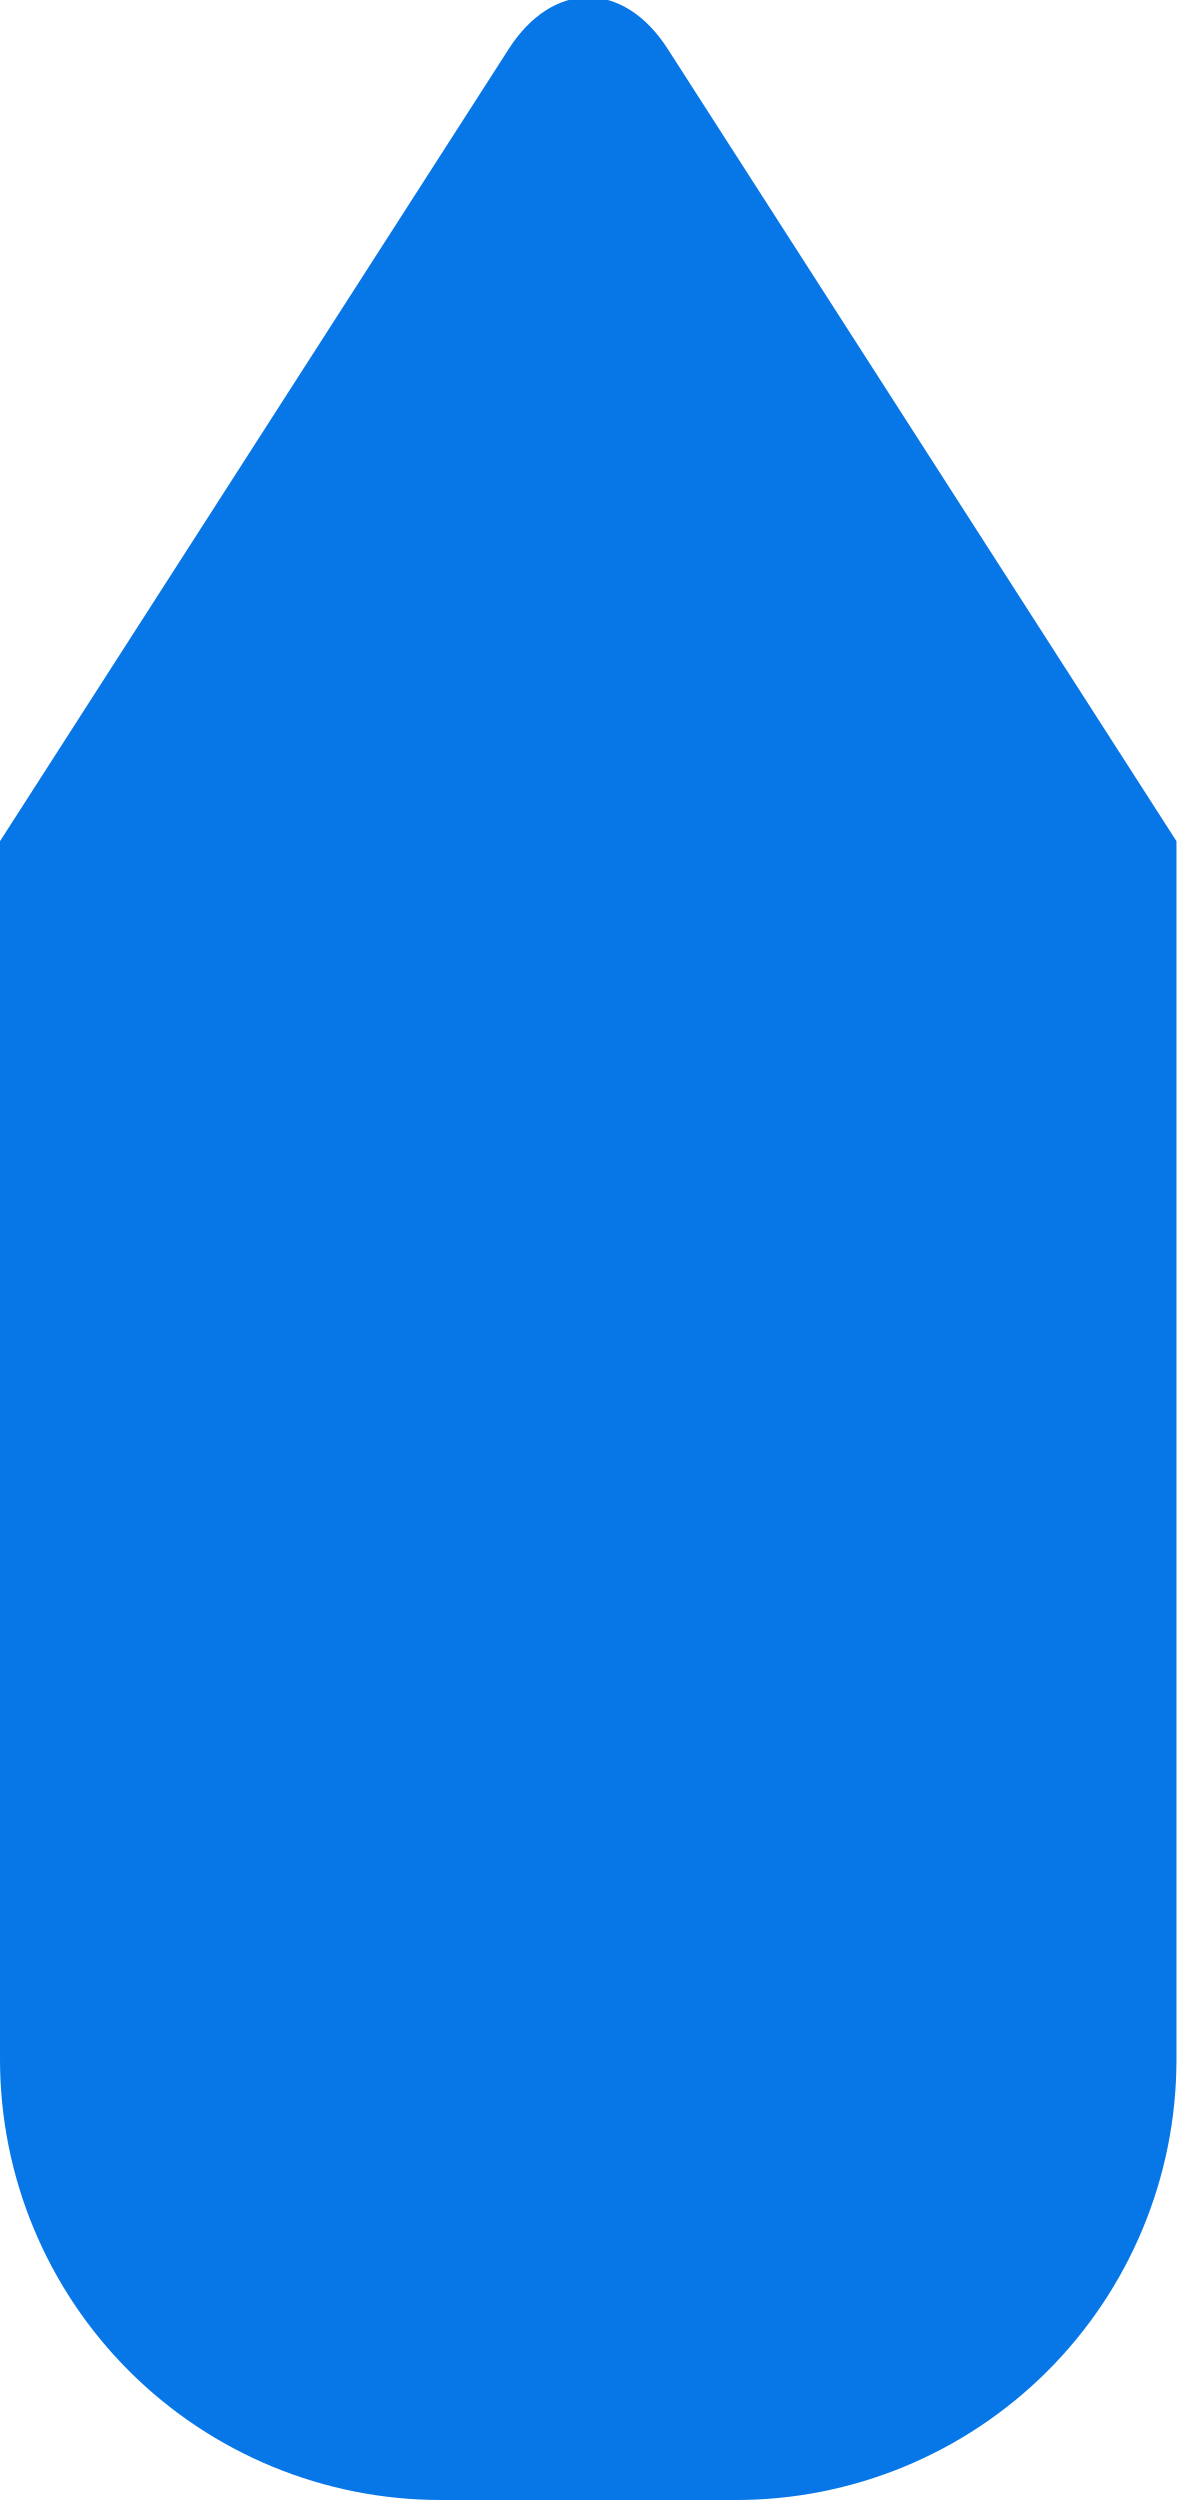
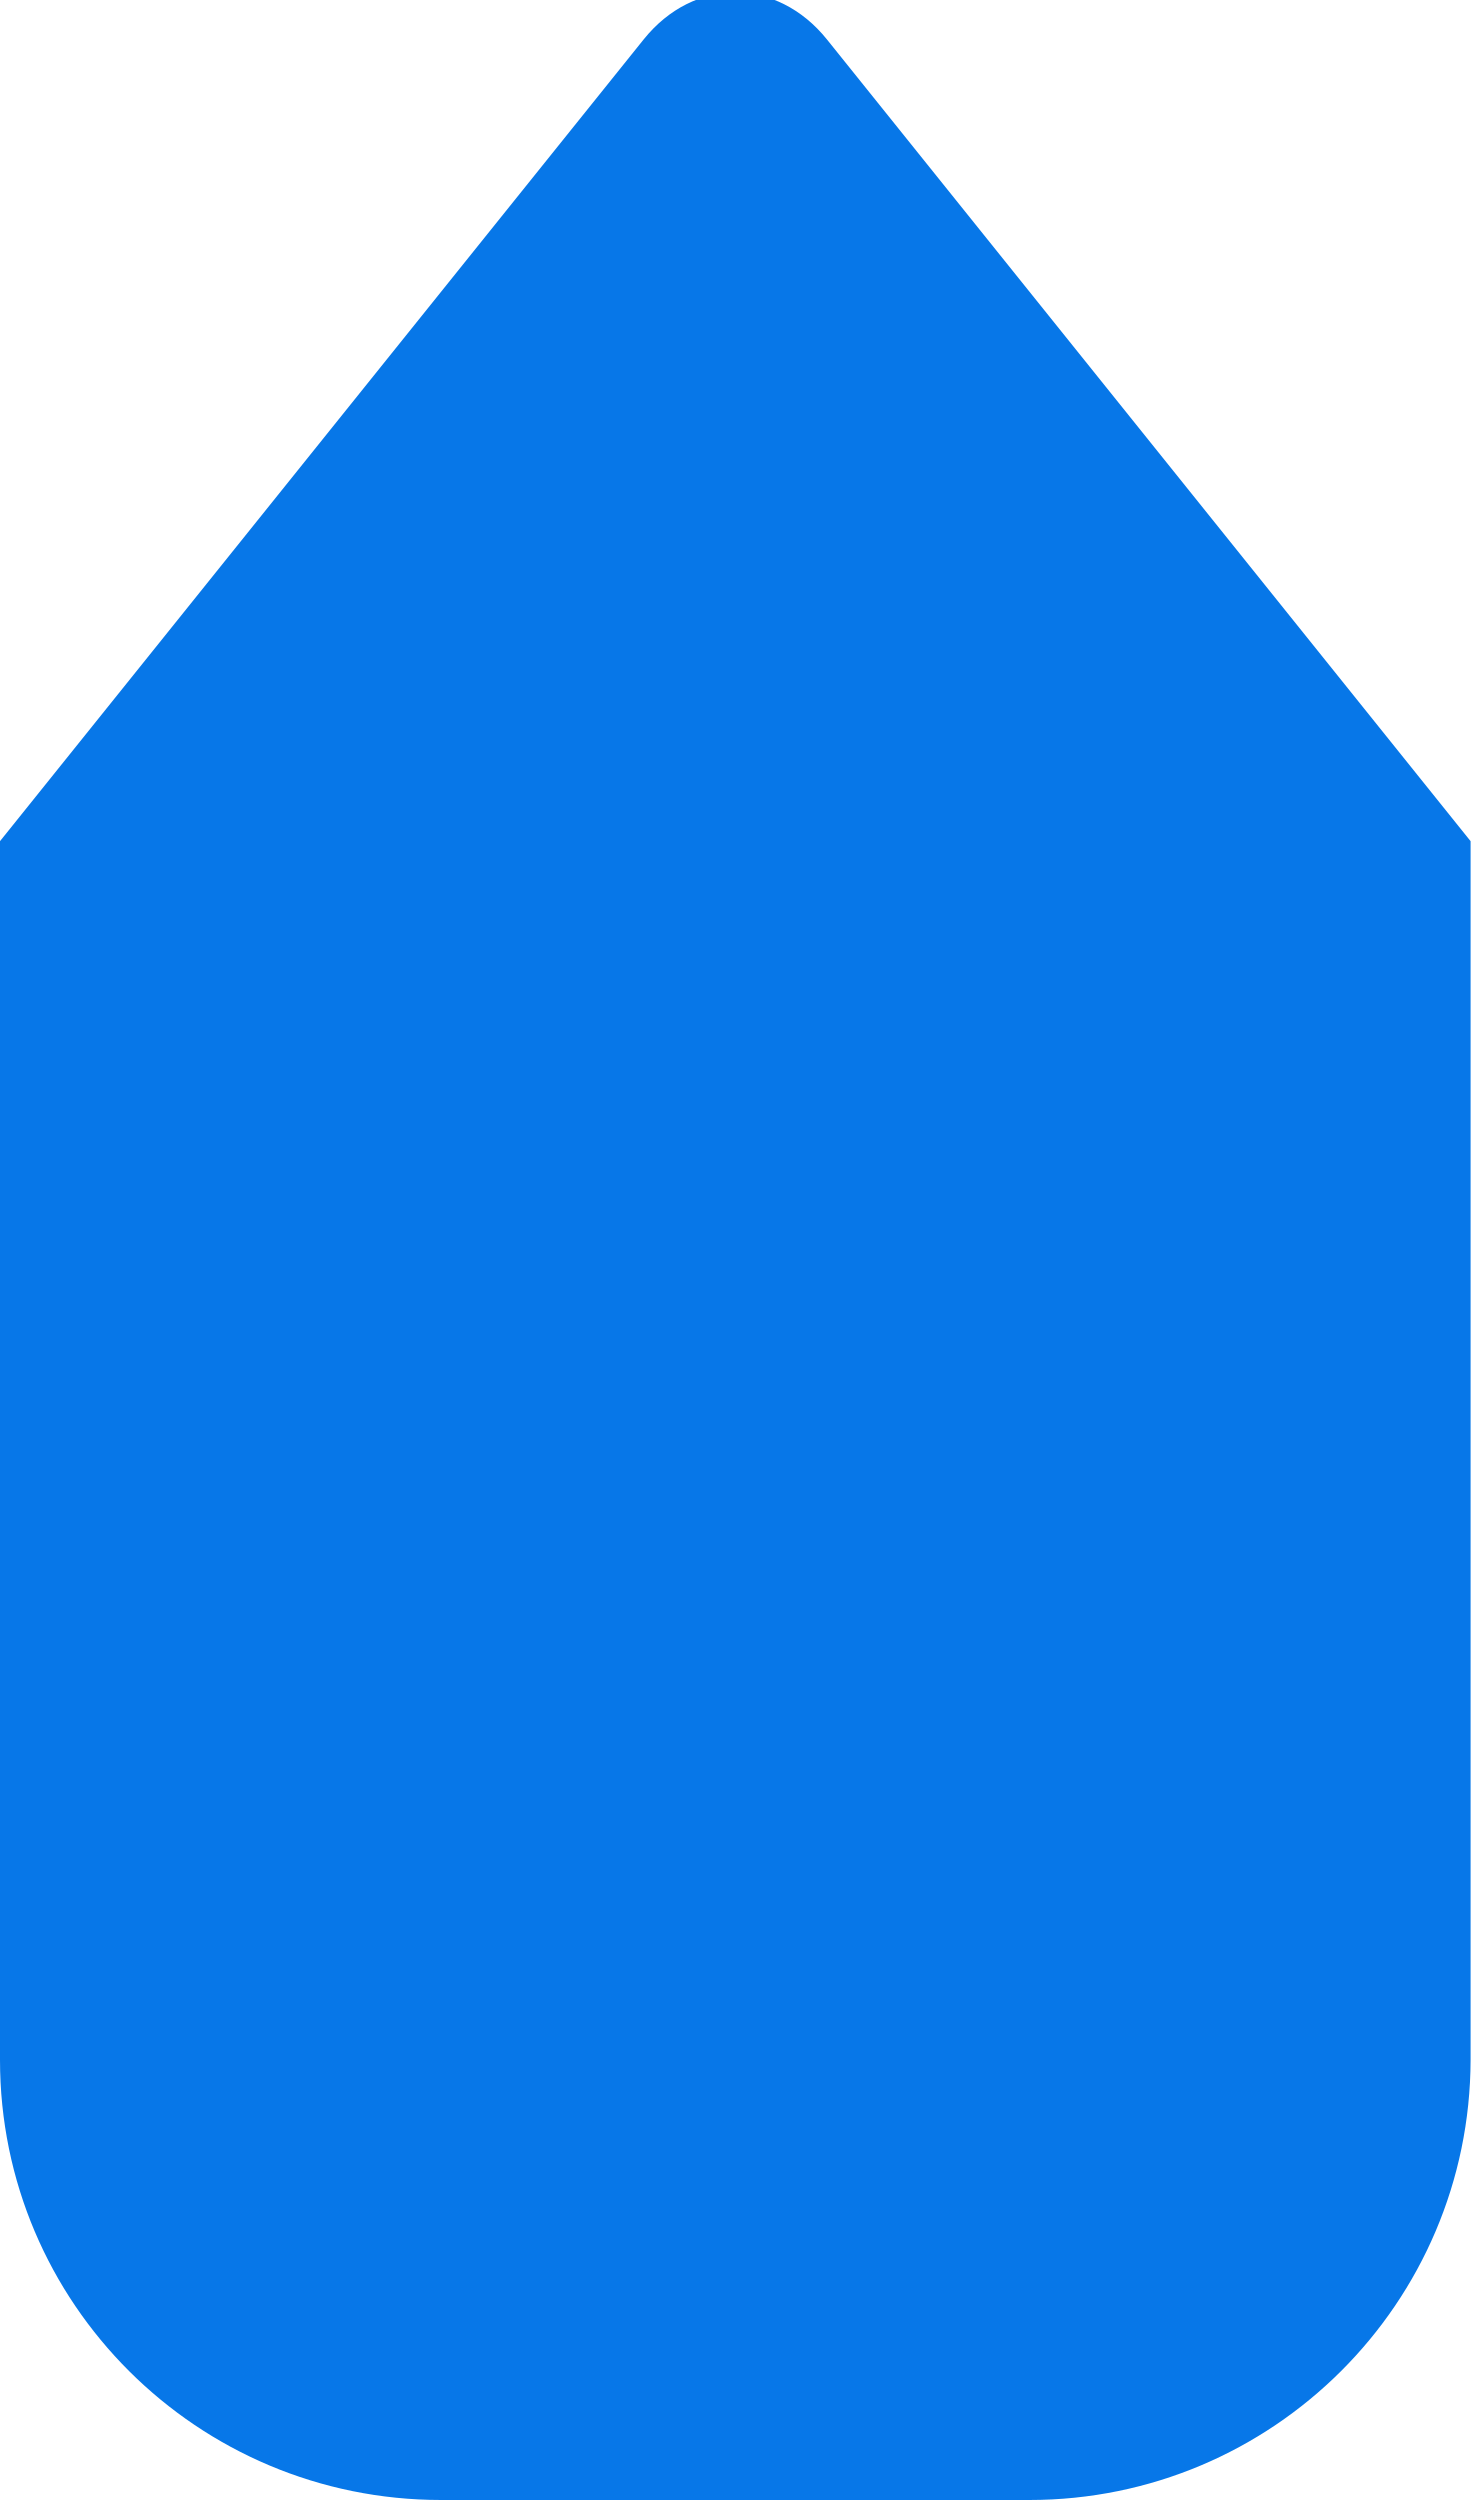
- <svg xmlns="http://www.w3.org/2000/svg" width="8" height="17" viewBox="0 0 8 17">
-   <path d="M0 5.72L3.46.332c.298-.464.778-.47 1.08 0L8 5.72v8.287A2.994 2.994 0 0 1 4.998 17H3.002A2.996 2.996 0 0 1 0 14.007V5.72z" fill="#0777E8" fill-rule="evenodd" />
+ <svg xmlns="http://www.w3.org/2000/svg" width="10" height="17" viewBox="0 0 10 17">
+   <path d="M0 5.72L4.377.268c.344-.428.906-.423 1.246 0L10 5.72v8.287A3 3 0 0 1 7 17H3c-1.657 0-3-1.338-3-2.993V5.72z" fill="#0777E8" fill-rule="evenodd" />
</svg>
